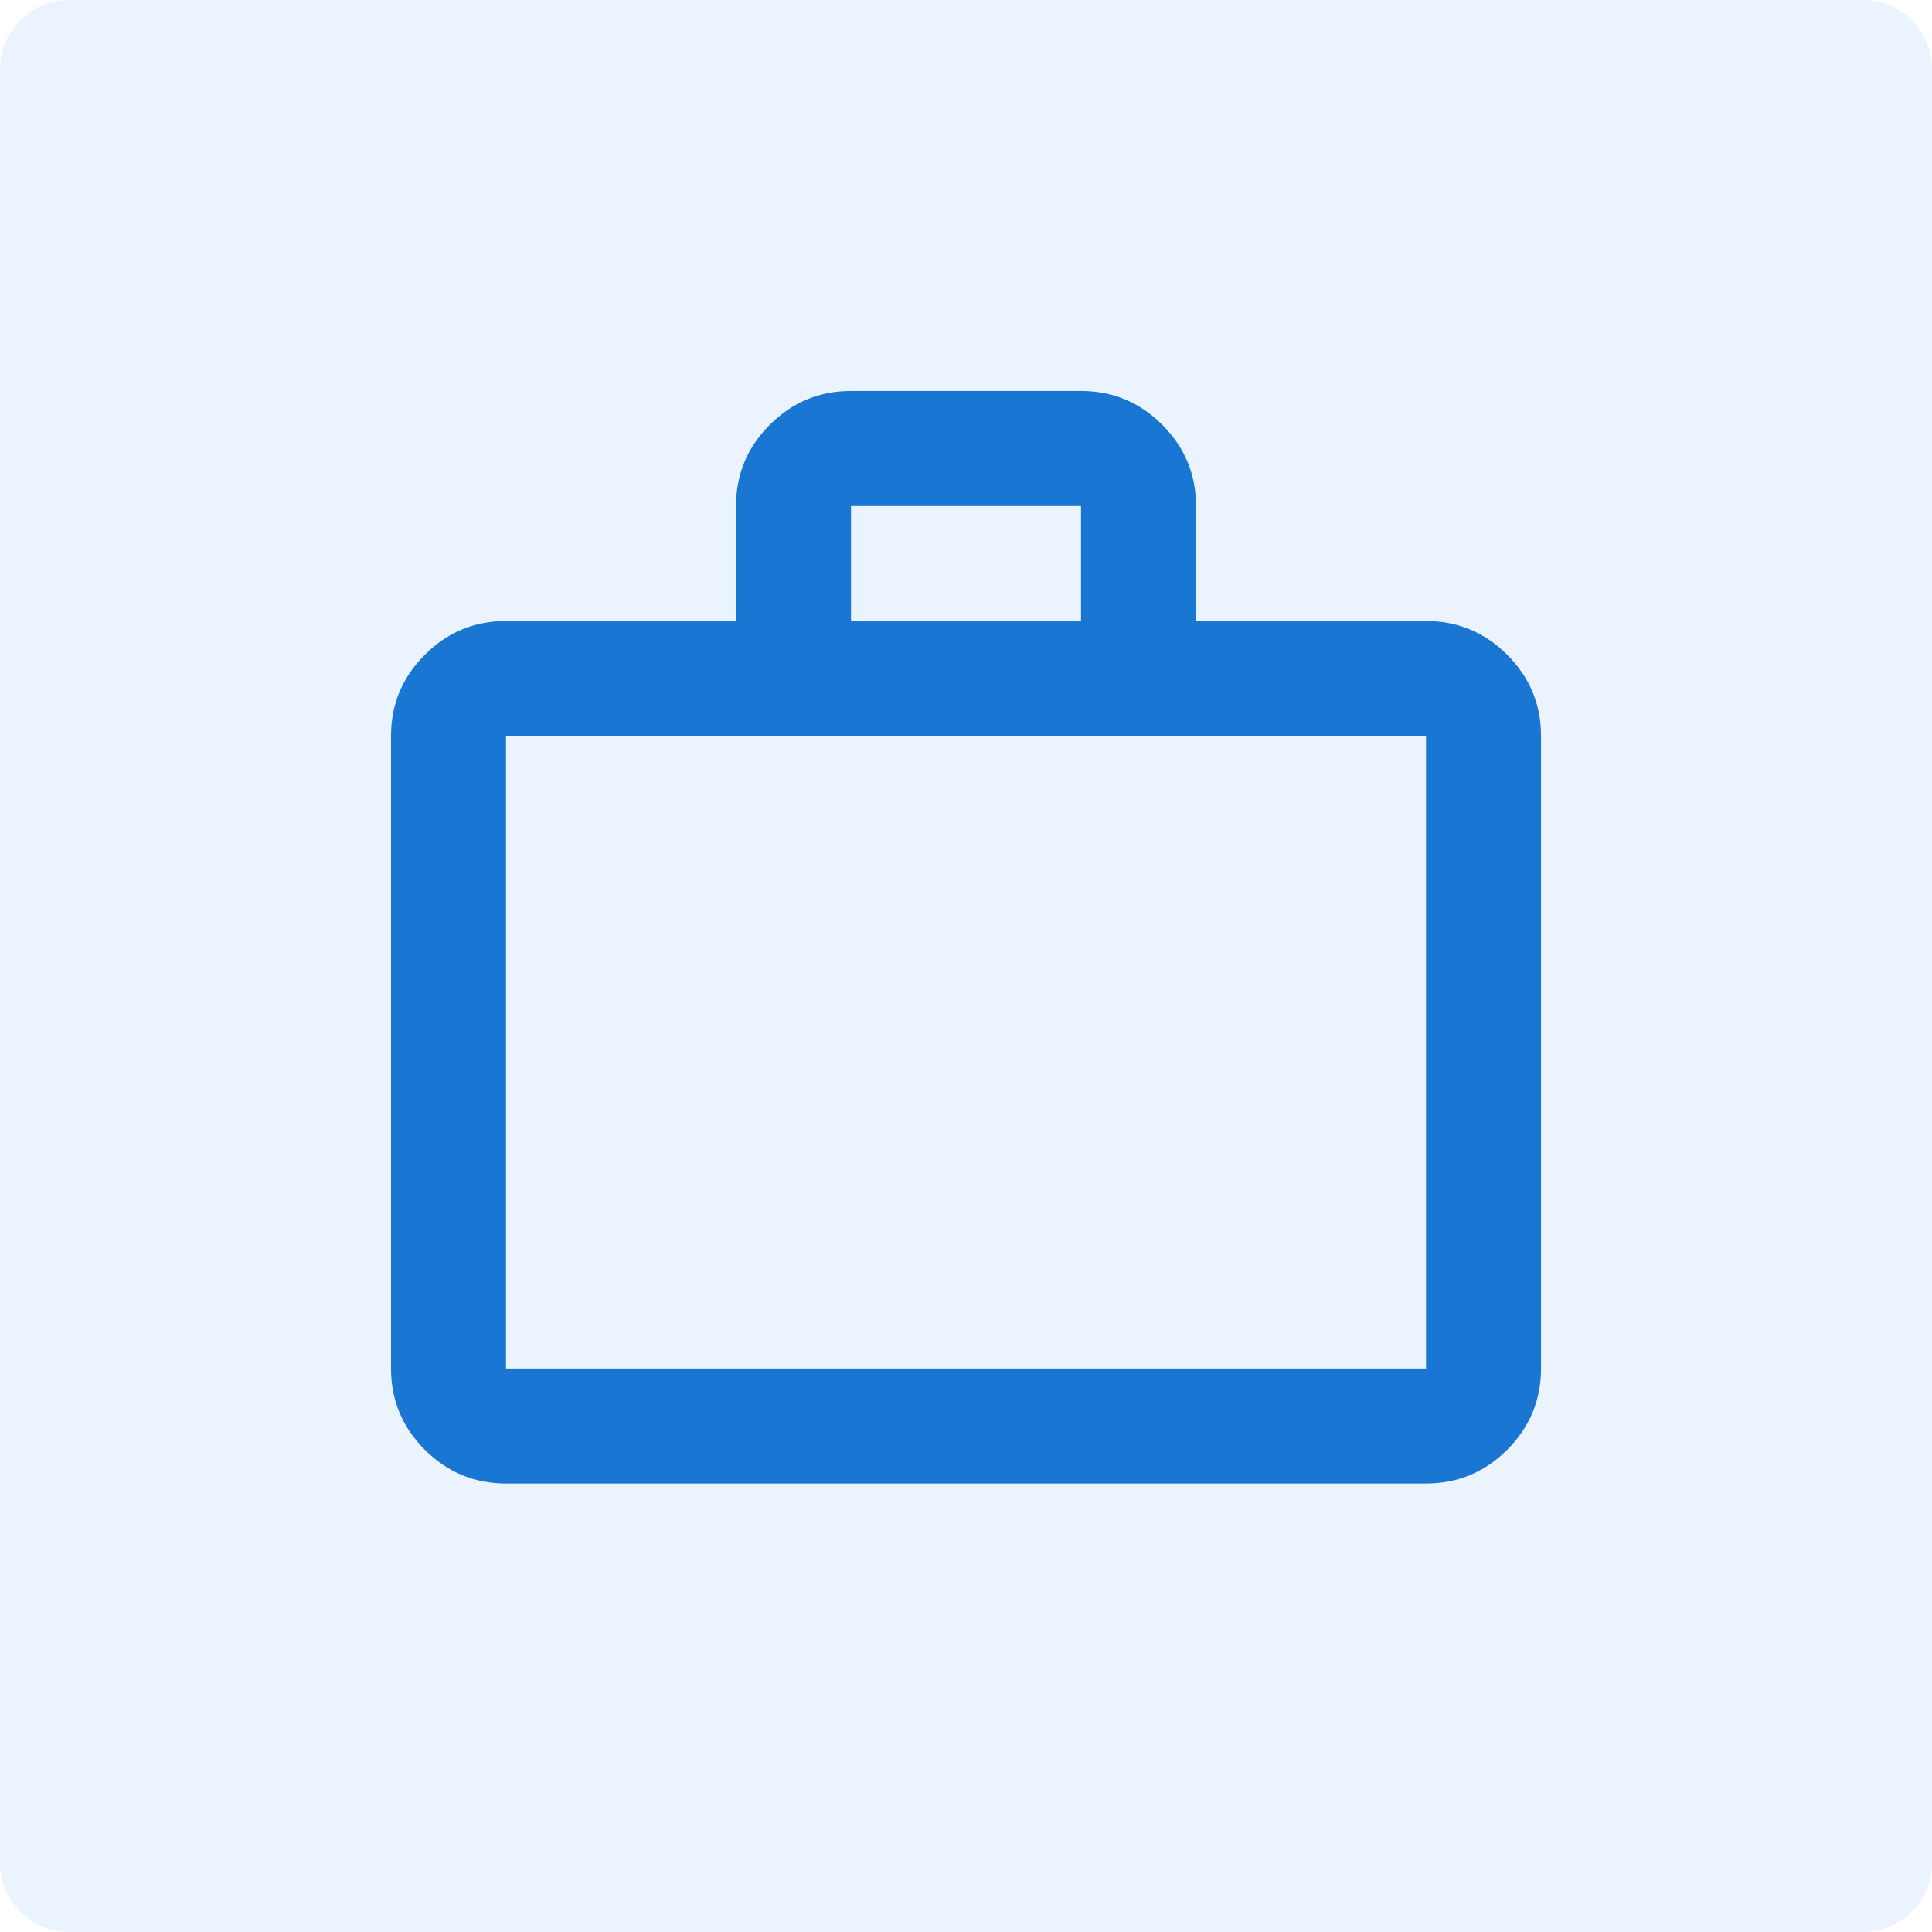
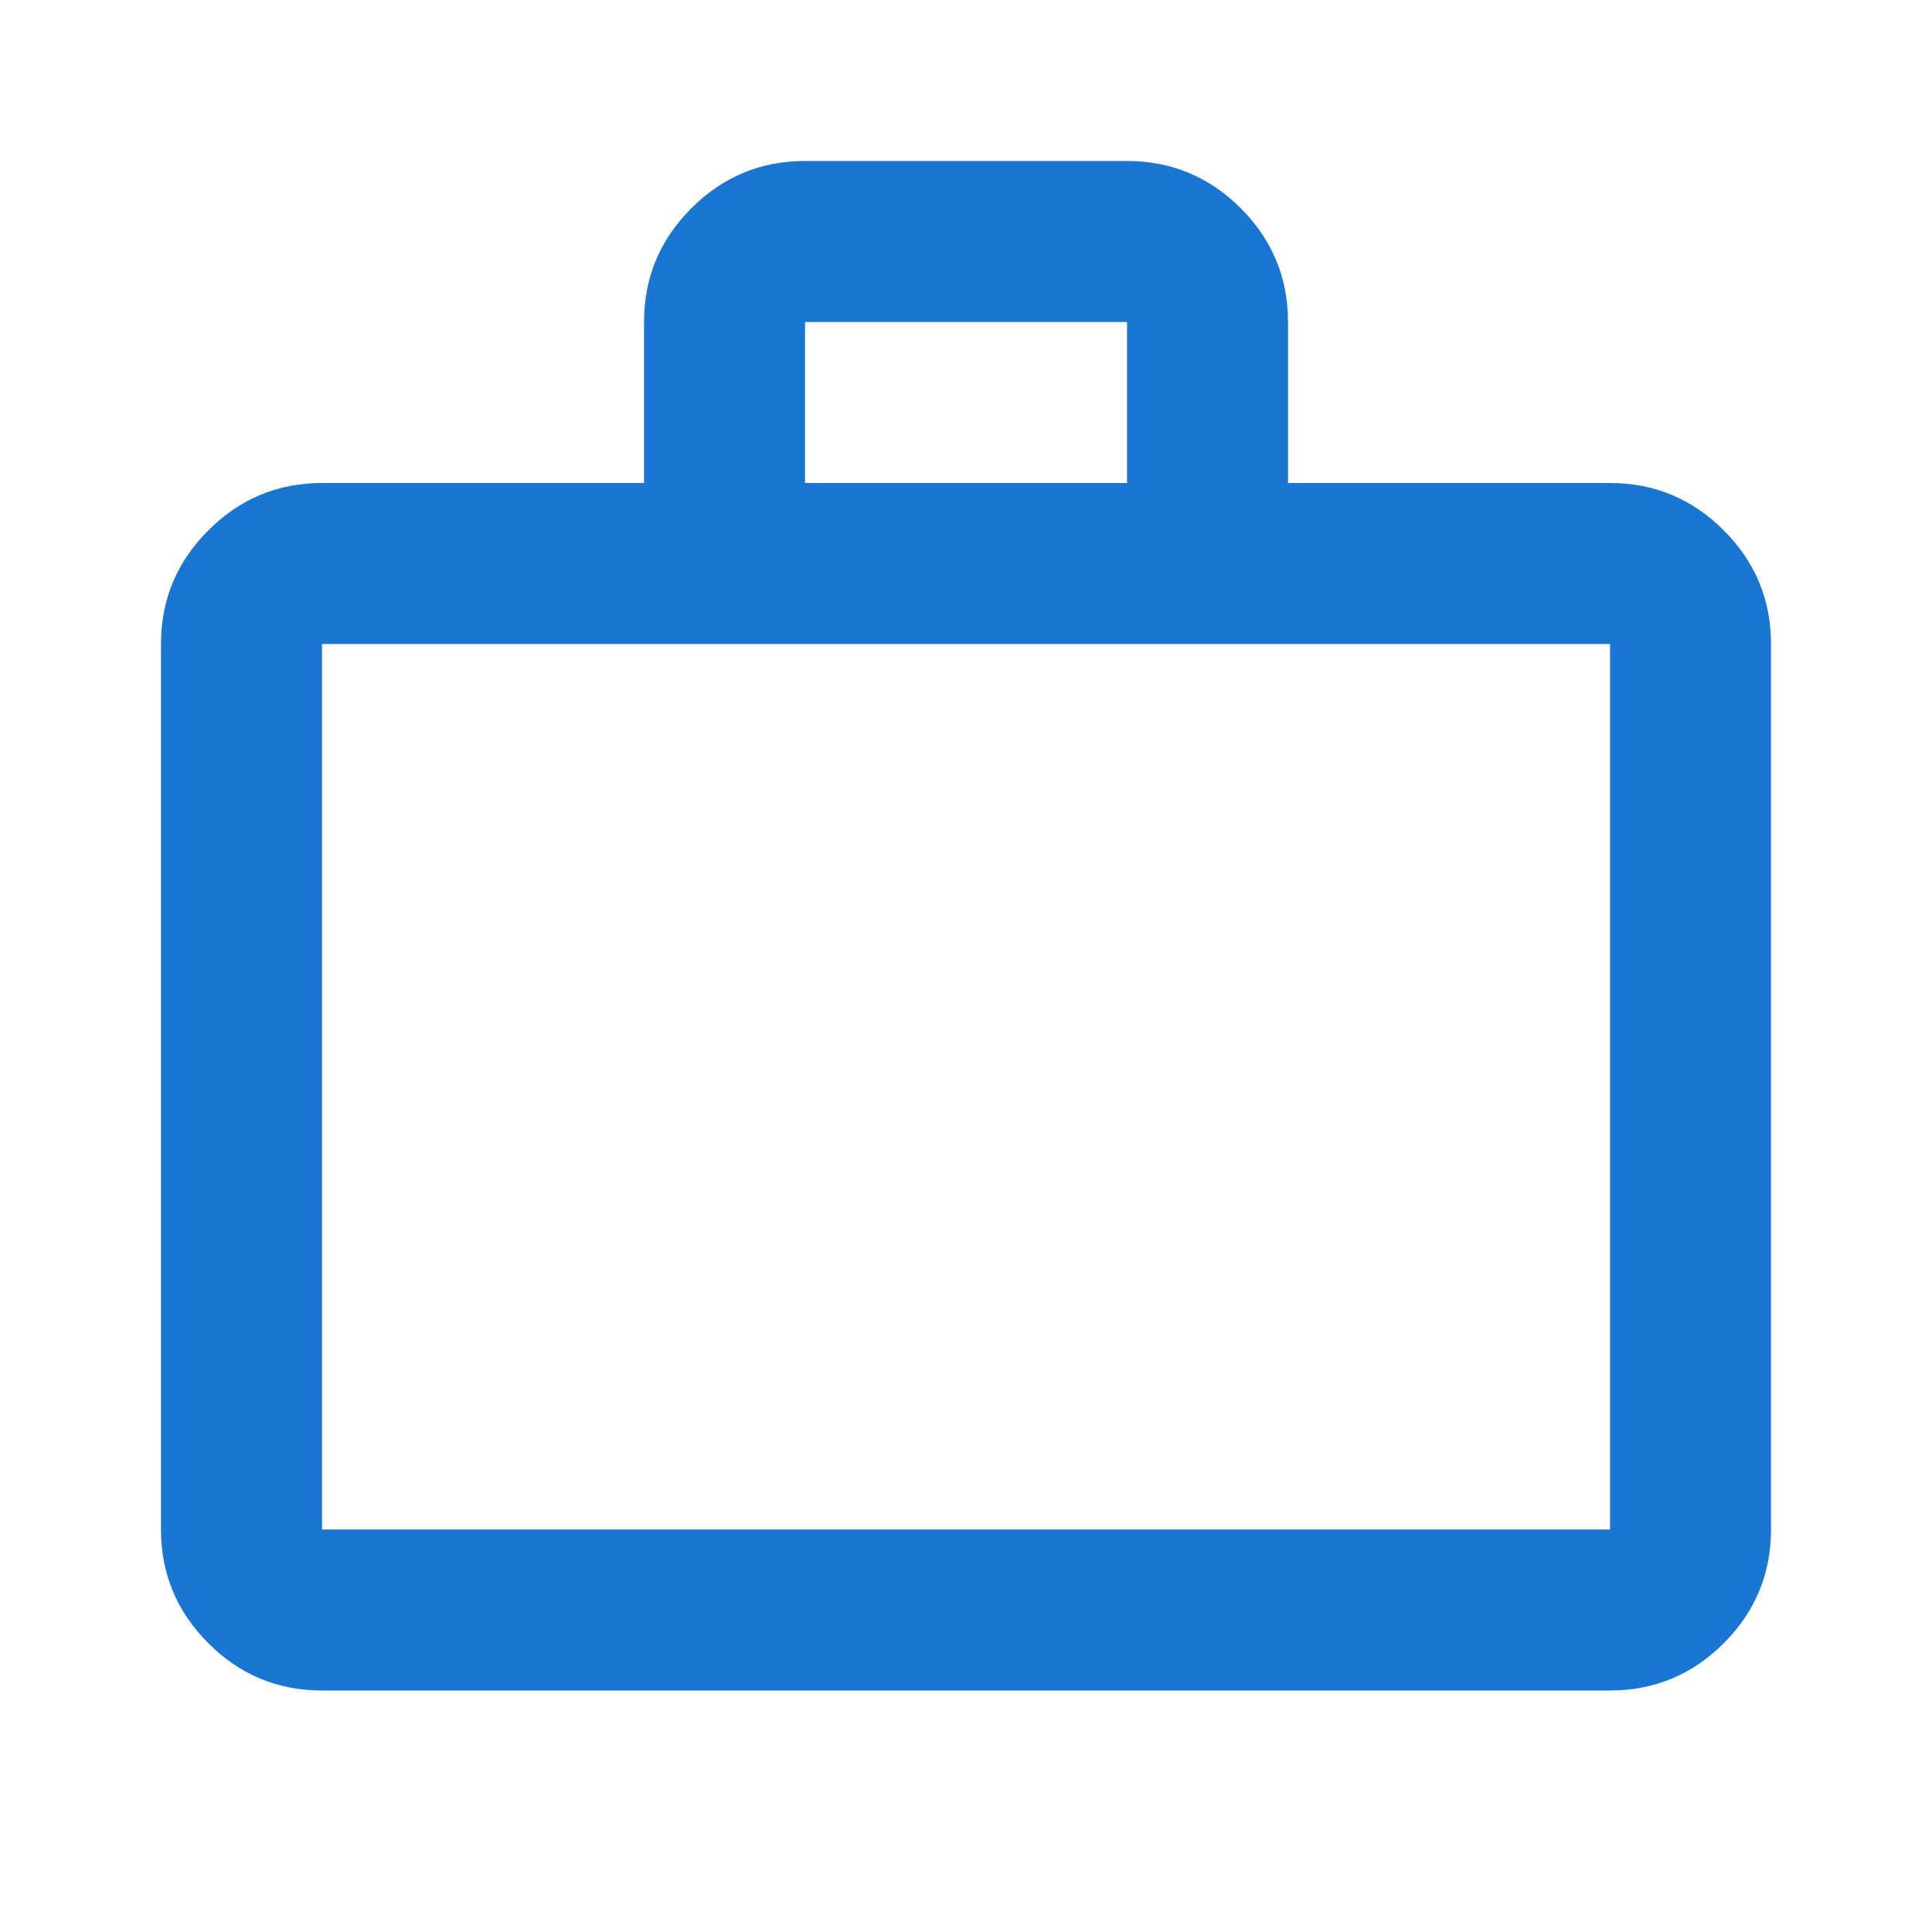
- <svg xmlns="http://www.w3.org/2000/svg" width="56" height="56" viewBox="0 0 56 56" fill="none">
-   <rect width="56" height="56" rx="2" fill="#EBF4FE" />
-   <mask id="mask0_78_95" style="mask-type:alpha" maskUnits="userSpaceOnUse" x="8" y="8" width="40" height="40">
-     <rect x="8" y="8" width="40" height="40" fill="#D9D9D9" />
+ <svg xmlns="http://www.w3.org/2000/svg" width="40" height="40" viewBox="0 0 40 40" fill="none">
+   <mask id="mask0_78_96" style="mask-type:alpha" maskUnits="userSpaceOnUse" x="0" y="0" width="40" height="40">
+     <rect width="40" height="40" fill="#D9D9D9" />
  </mask>
-   <g mask="url(#mask0_78_95)">
-     <path d="M14.667 43C13.75 43 12.966 42.674 12.313 42.022C11.66 41.368 11.334 40.583 11.334 39.667V21.333C11.334 20.417 11.66 19.632 12.313 18.98C12.966 18.327 13.75 18 14.667 18H21.334V14.667C21.334 13.75 21.66 12.965 22.314 12.312C22.966 11.659 23.75 11.333 24.667 11.333H31.334C32.25 11.333 33.035 11.659 33.688 12.312C34.341 12.965 34.667 13.75 34.667 14.667V18H41.334C42.25 18 43.035 18.327 43.688 18.98C44.341 19.632 44.667 20.417 44.667 21.333V39.667C44.667 40.583 44.341 41.368 43.688 42.022C43.035 42.674 42.25 43 41.334 43H14.667ZM24.667 18H31.334V14.667H24.667V18ZM14.667 39.667H41.334V21.333H14.667V39.667Z" fill="#1976D2" />
+   <g mask="url(#mask0_78_96)">
+     <path d="M6.667 35C5.75 35 4.966 34.674 4.314 34.022C3.66 33.368 3.333 32.583 3.333 31.667V13.333C3.333 12.417 3.66 11.632 4.314 10.98C4.966 10.327 5.75 10 6.667 10H13.334V6.667C13.334 5.75 13.66 4.965 14.313 4.312C14.966 3.659 15.75 3.333 16.667 3.333H23.334C24.25 3.333 25.035 3.659 25.689 4.312C26.341 4.965 26.667 5.75 26.667 6.667V10H33.334C34.25 10 35.035 10.327 35.688 10.98C36.341 11.632 36.667 12.417 36.667 13.333V31.667C36.667 32.583 36.341 33.368 35.688 34.022C35.035 34.674 34.25 35 33.334 35H6.667ZM16.667 10H23.334V6.667H16.667V10ZM6.667 31.667H33.334V13.333H6.667V31.667Z" fill="#1976D2" />
  </g>
</svg>
